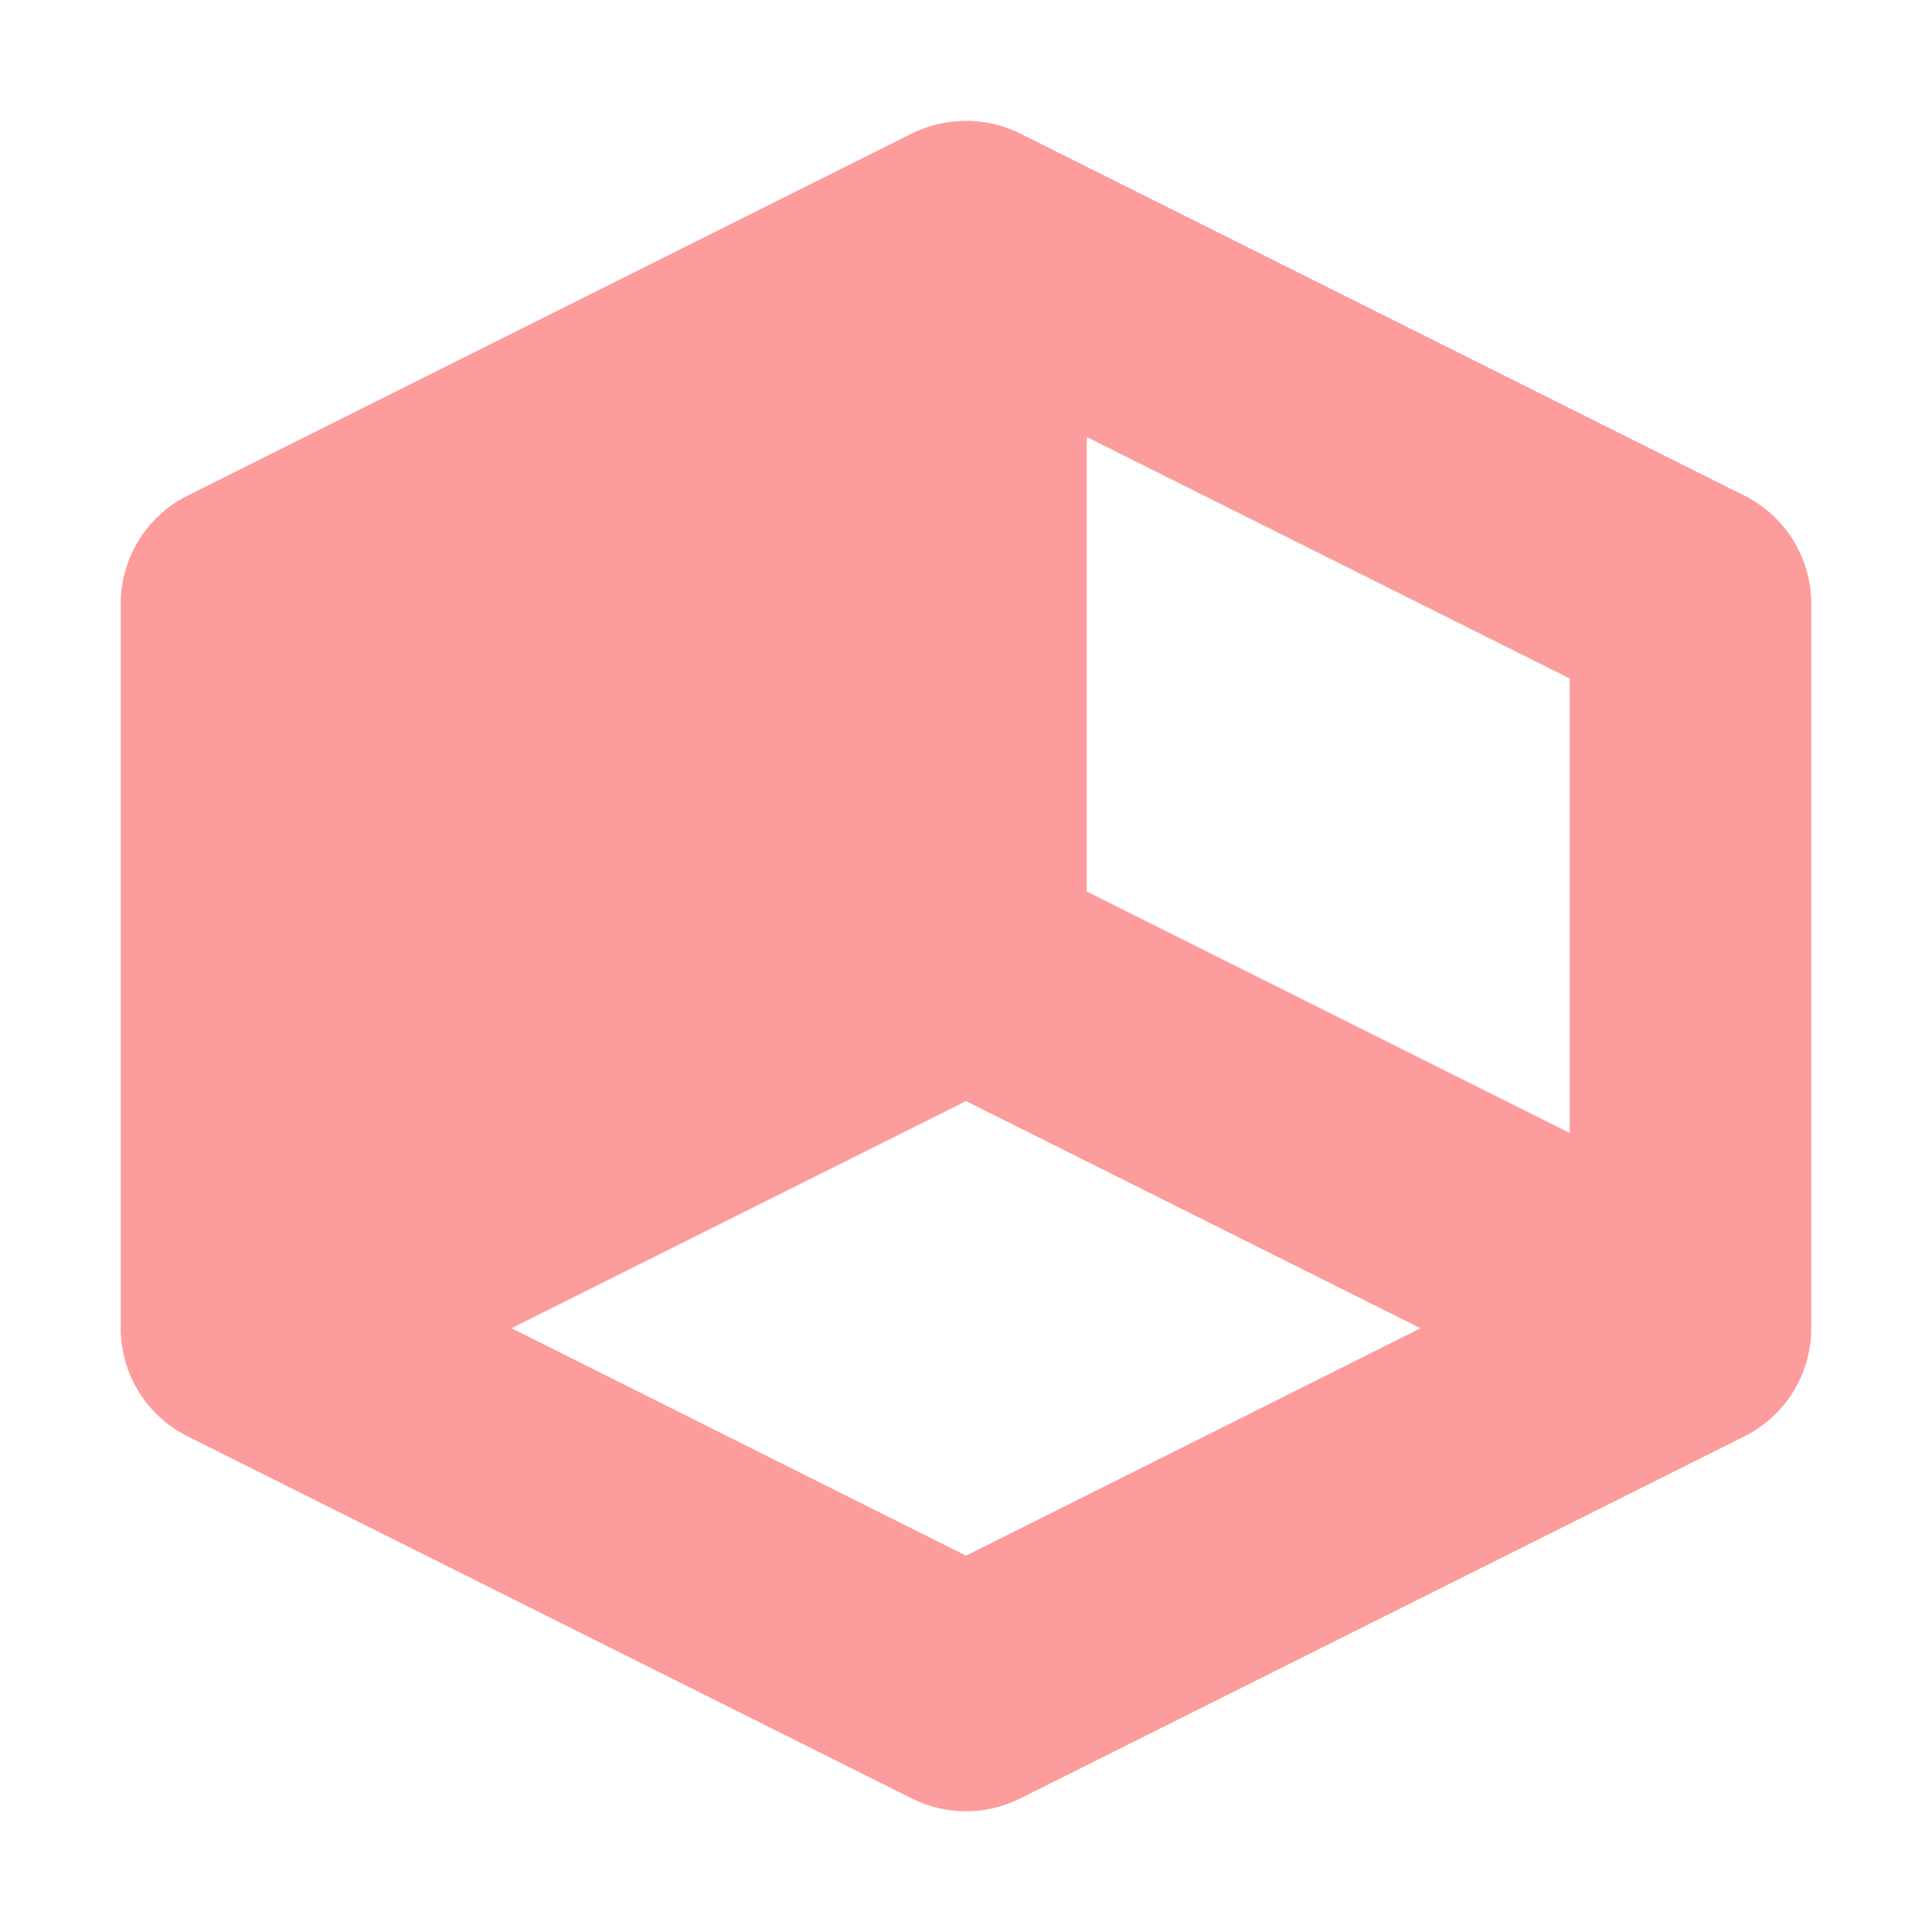
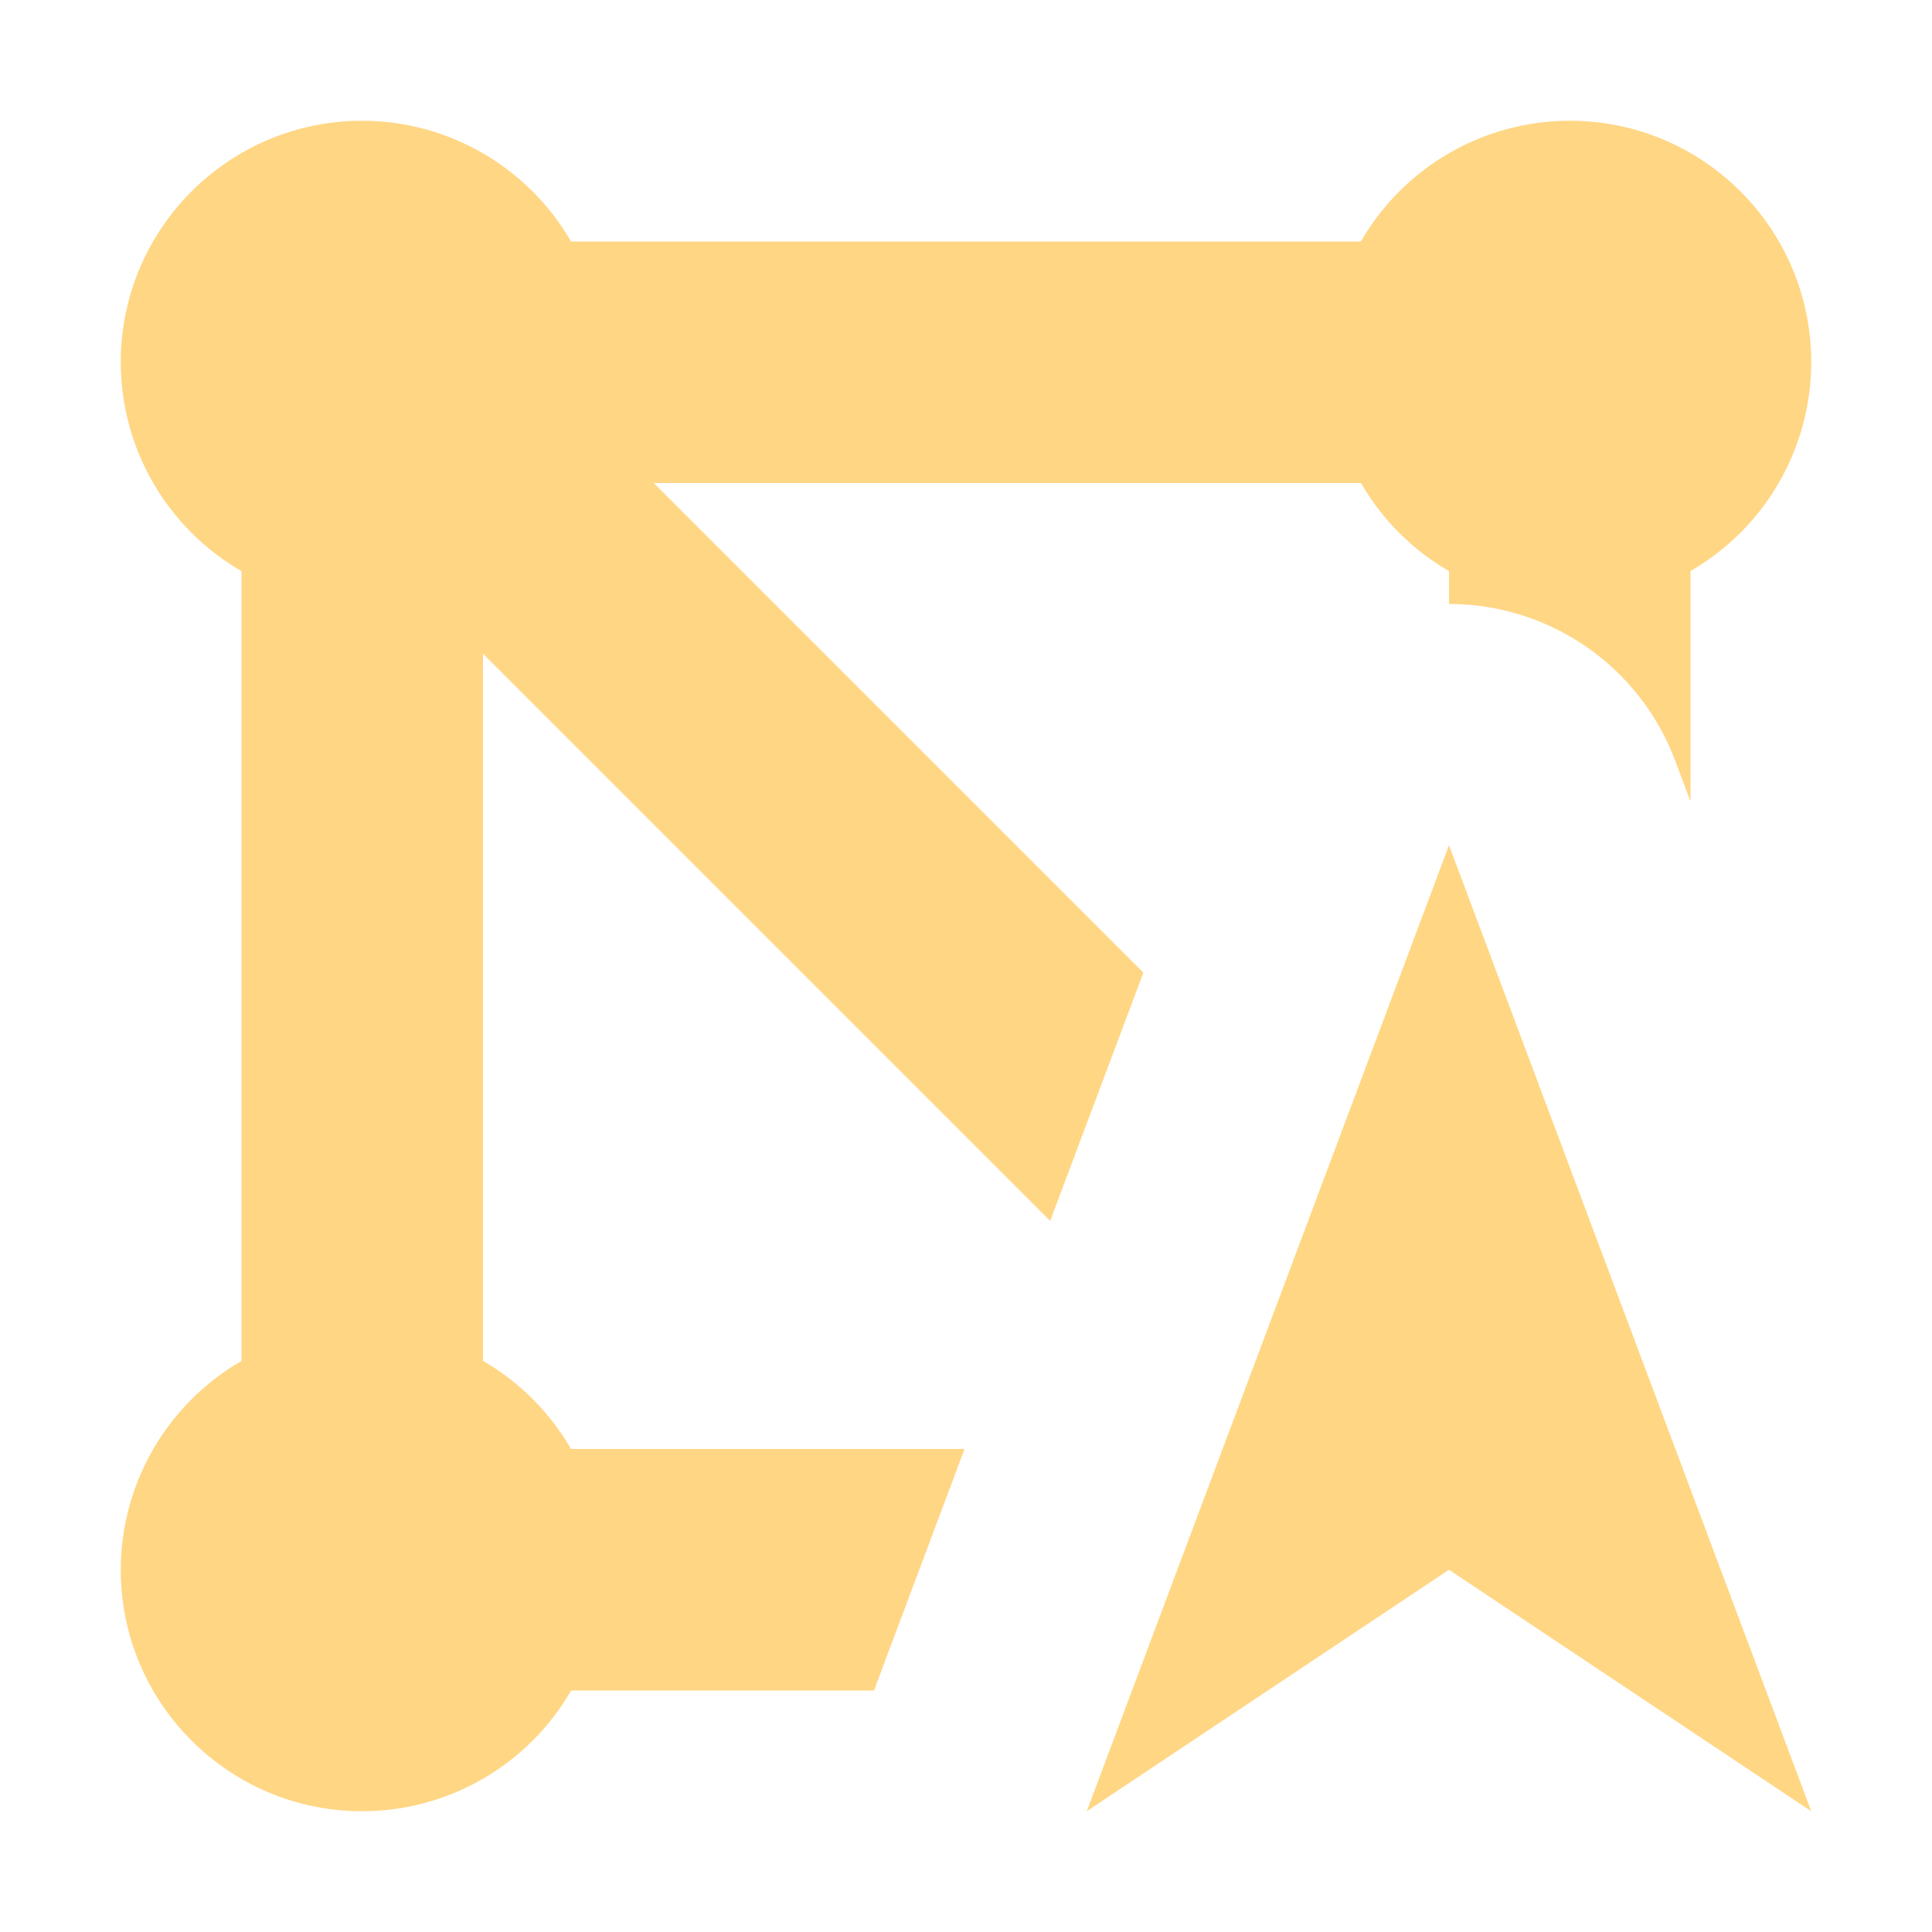
<svg xmlns="http://www.w3.org/2000/svg" width="16" height="16" viewBox="0 0 16 16" id="svg2" version="1.1">
  <defs id="defs4" />
  <g id="layer1" transform="translate(0,-1036.362)">
-     <path style="color:#000000;font-style:normal;font-variant:normal;font-weight:normal;font-stretch:normal;font-size:medium;line-height:normal;font-family:sans-serif;text-indent:0;text-align:start;text-decoration:none;text-decoration-line:none;text-decoration-style:solid;text-decoration-color:#000000;letter-spacing:normal;word-spacing:normal;text-transform:none;direction:ltr;block-progression:tb;writing-mode:lr-tb;baseline-shift:baseline;text-anchor:start;white-space:normal;clip-rule:nonzero;display:inline;overflow:visible;visibility:visible;opacity:1;isolation:auto;mix-blend-mode:normal;color-interpolation:sRGB;color-interpolation-filters:linearRGB;solid-color:#000000;solid-opacity:1;fill:#fc9c9c;fill-opacity:0.996;fill-rule:evenodd;stroke:none;stroke-width:2;stroke-linecap:butt;stroke-linejoin:round;stroke-miterlimit:4;stroke-dasharray:none;stroke-dashoffset:0;stroke-opacity:1;color-rendering:auto;image-rendering:auto;shape-rendering:auto;text-rendering:auto;enable-background:accumulate" d="M 7.963 1.002 A 1 1 0 0 0 7.553 1.105 L 1.553 4.105 A 1 1 0 0 0 1 5 L 1 11 A 1 1 0 0 0 1.553 11.895 L 7.553 14.895 A 1 1 0 0 0 8.447 14.895 L 14.447 11.895 A 1 1 0 0 0 15 11 L 15 5 A 1 1 0 0 0 14.447 4.105 L 8.447 1.105 A 1 1 0 0 0 7.963 1.002 z M 9 3.619 L 13 5.619 L 13 9.383 L 9 7.383 L 9 3.619 z M 8 9.119 L 11.764 11 L 8 12.883 L 4.236 11 L 8 9.119 z " transform="translate(0,1036.362)" id="path4139" />
+     <path style="opacity:1;fill:#ffd684;fill-opacity:1;stroke:none;stroke-width:2;stroke-linecap:round;stroke-linejoin:round;stroke-miterlimit:4;stroke-dasharray:none;stroke-dashoffset:0;stroke-opacity:1" d="M 3 1 A 2 2 0 0 0 1 3 A 2 2 0 0 0 2 4.73 L 2 11.271 A 2 2 0 0 0 1 13 A 2 2 0 0 0 3 15 A 2 2 0 0 0 4.73 14 L 7.238 14 L 7.988 12 L 4.729 12 A 2 2 0 0 0 4 11.27 L 4 5.414 L 8.697 10.111 L 9.469 8.055 L 5.414 4 L 11.271 4 A 2 2 0 0 0 12 4.73 L 12 5.002 A 2 2 0 0 1 12.023 5.002 A 2 2 0 0 1 13.873 6.299 L 14 6.637 L 14 4.729 A 2 2 0 0 0 15 3 A 2 2 0 0 0 13 1 A 2 2 0 0 0 11.27 2 L 4.729 2 A 2 2 0 0 0 3 1 z M 12 7 L 9 15 L 12 13 L 15 15 L 12 7 z " transform="translate(0,1036.362)" id="path4162" />
  </g>
</svg>
